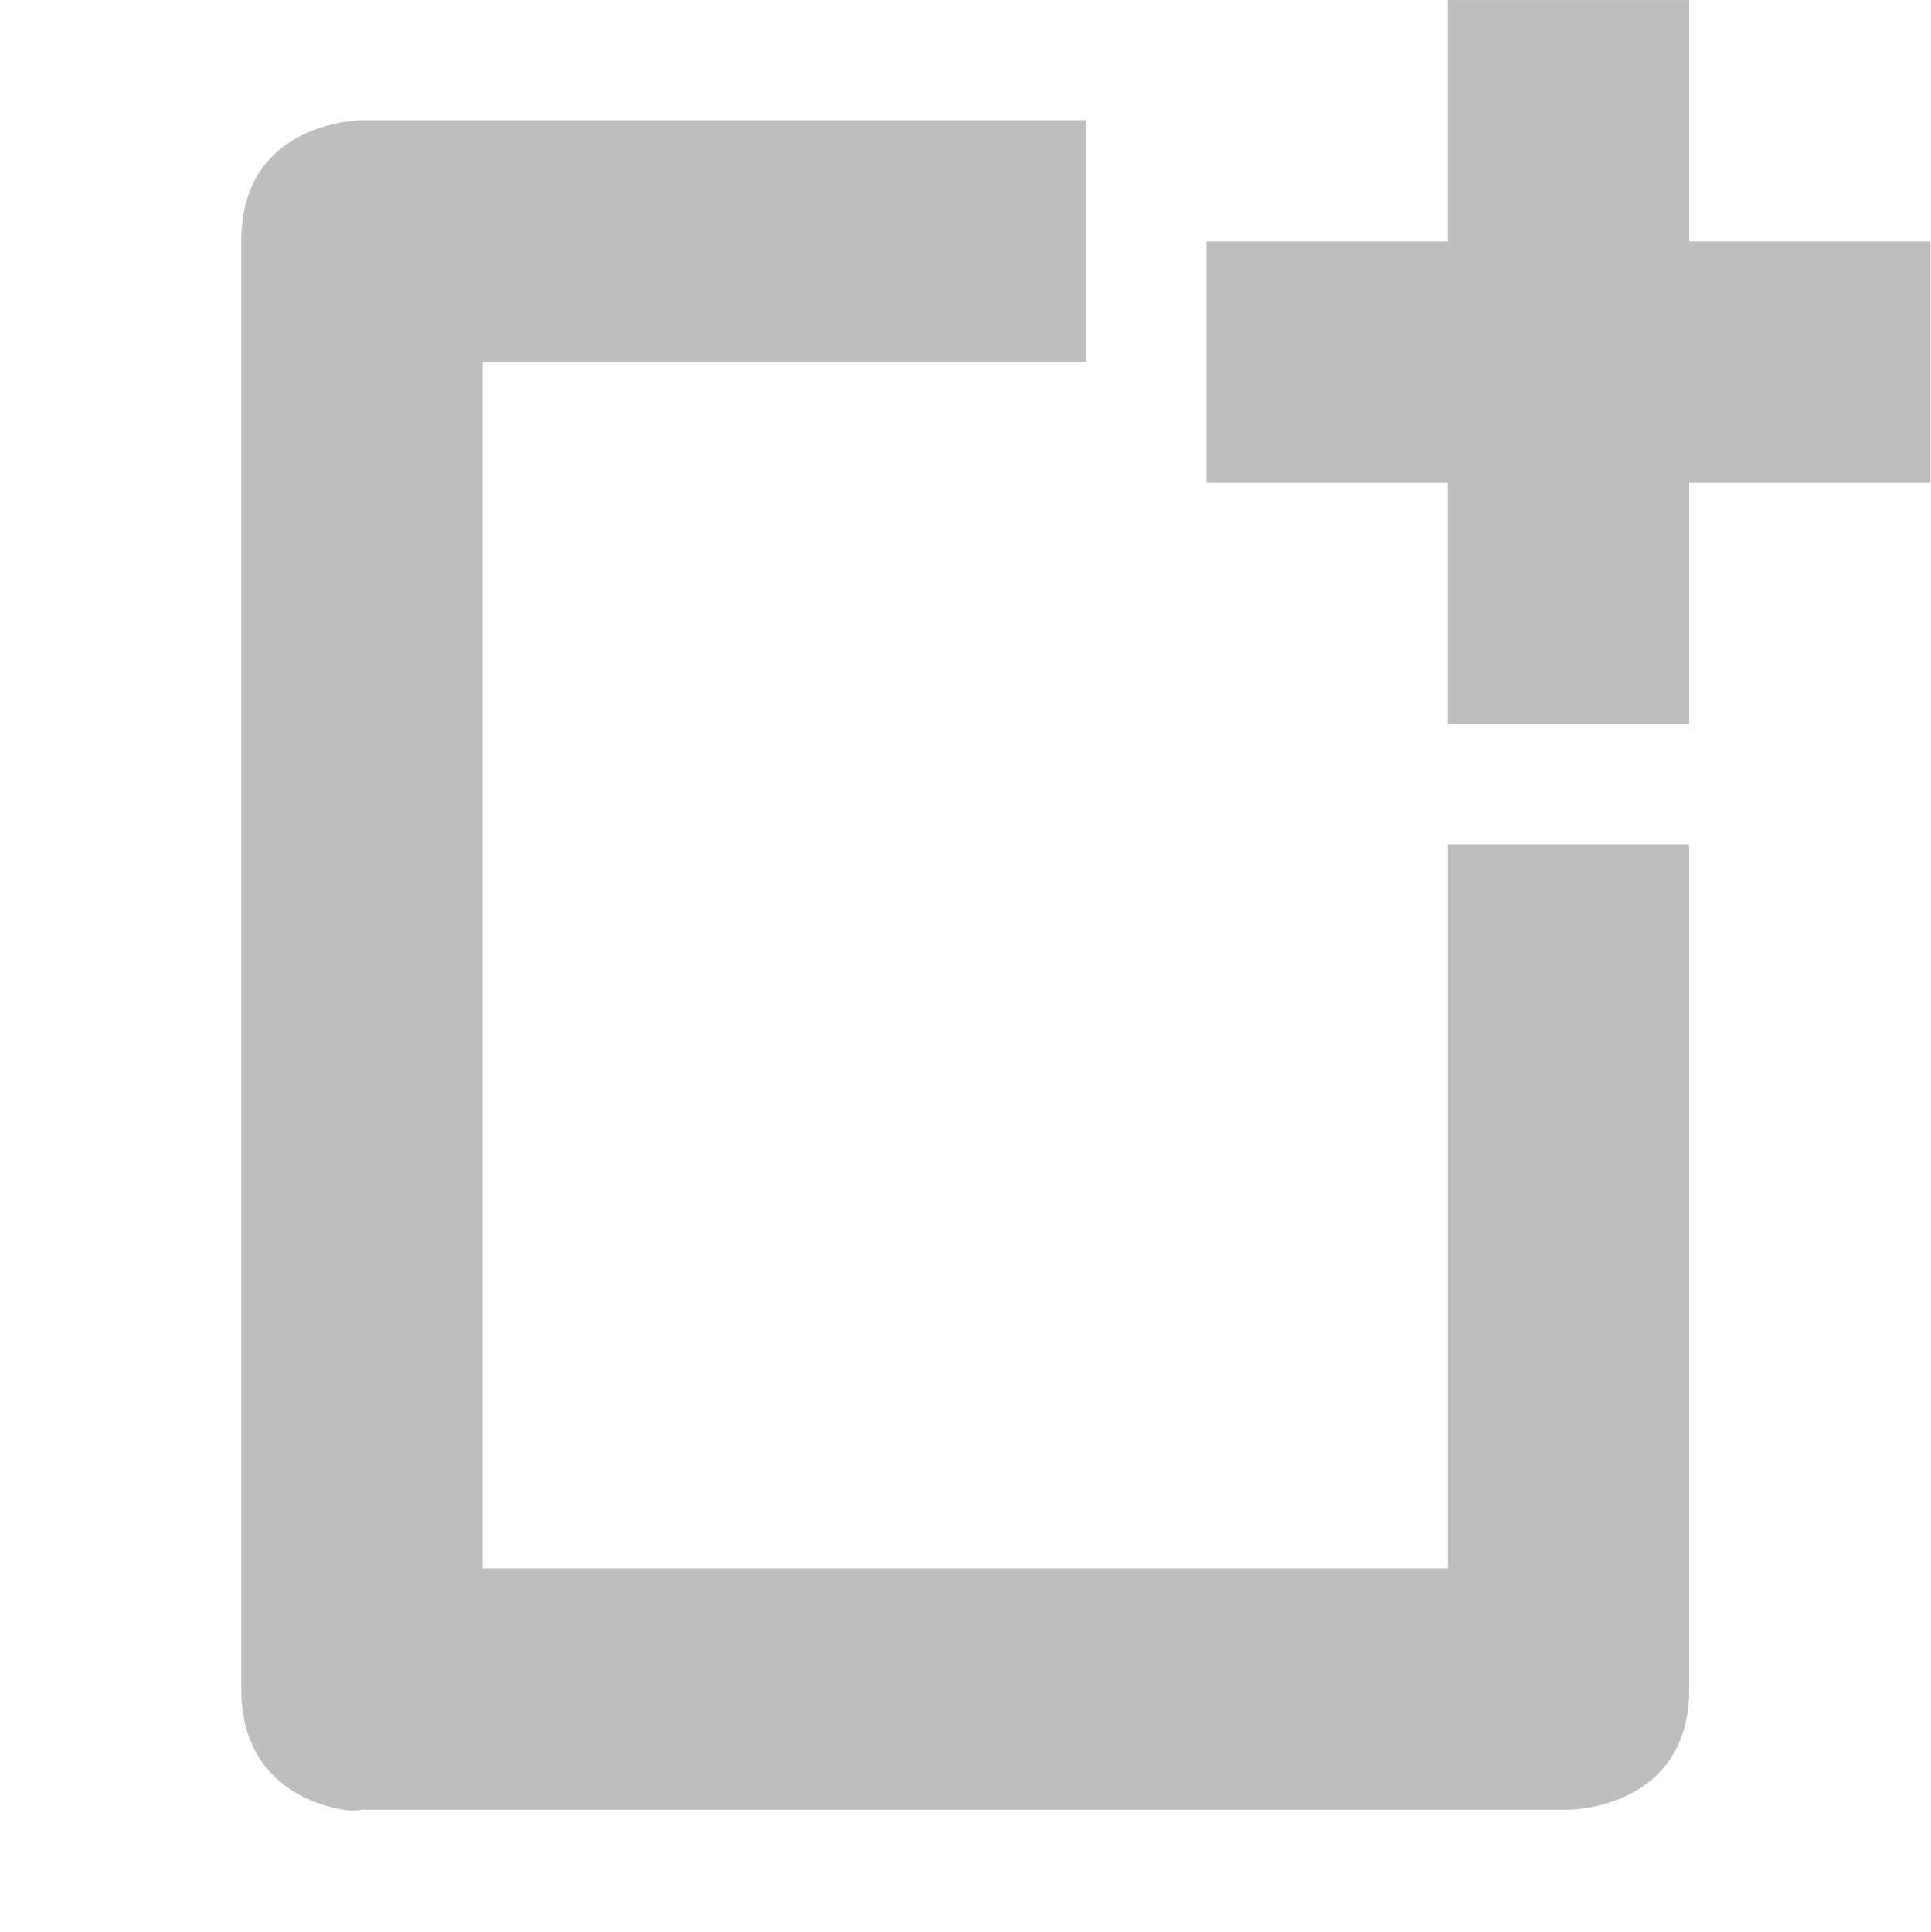
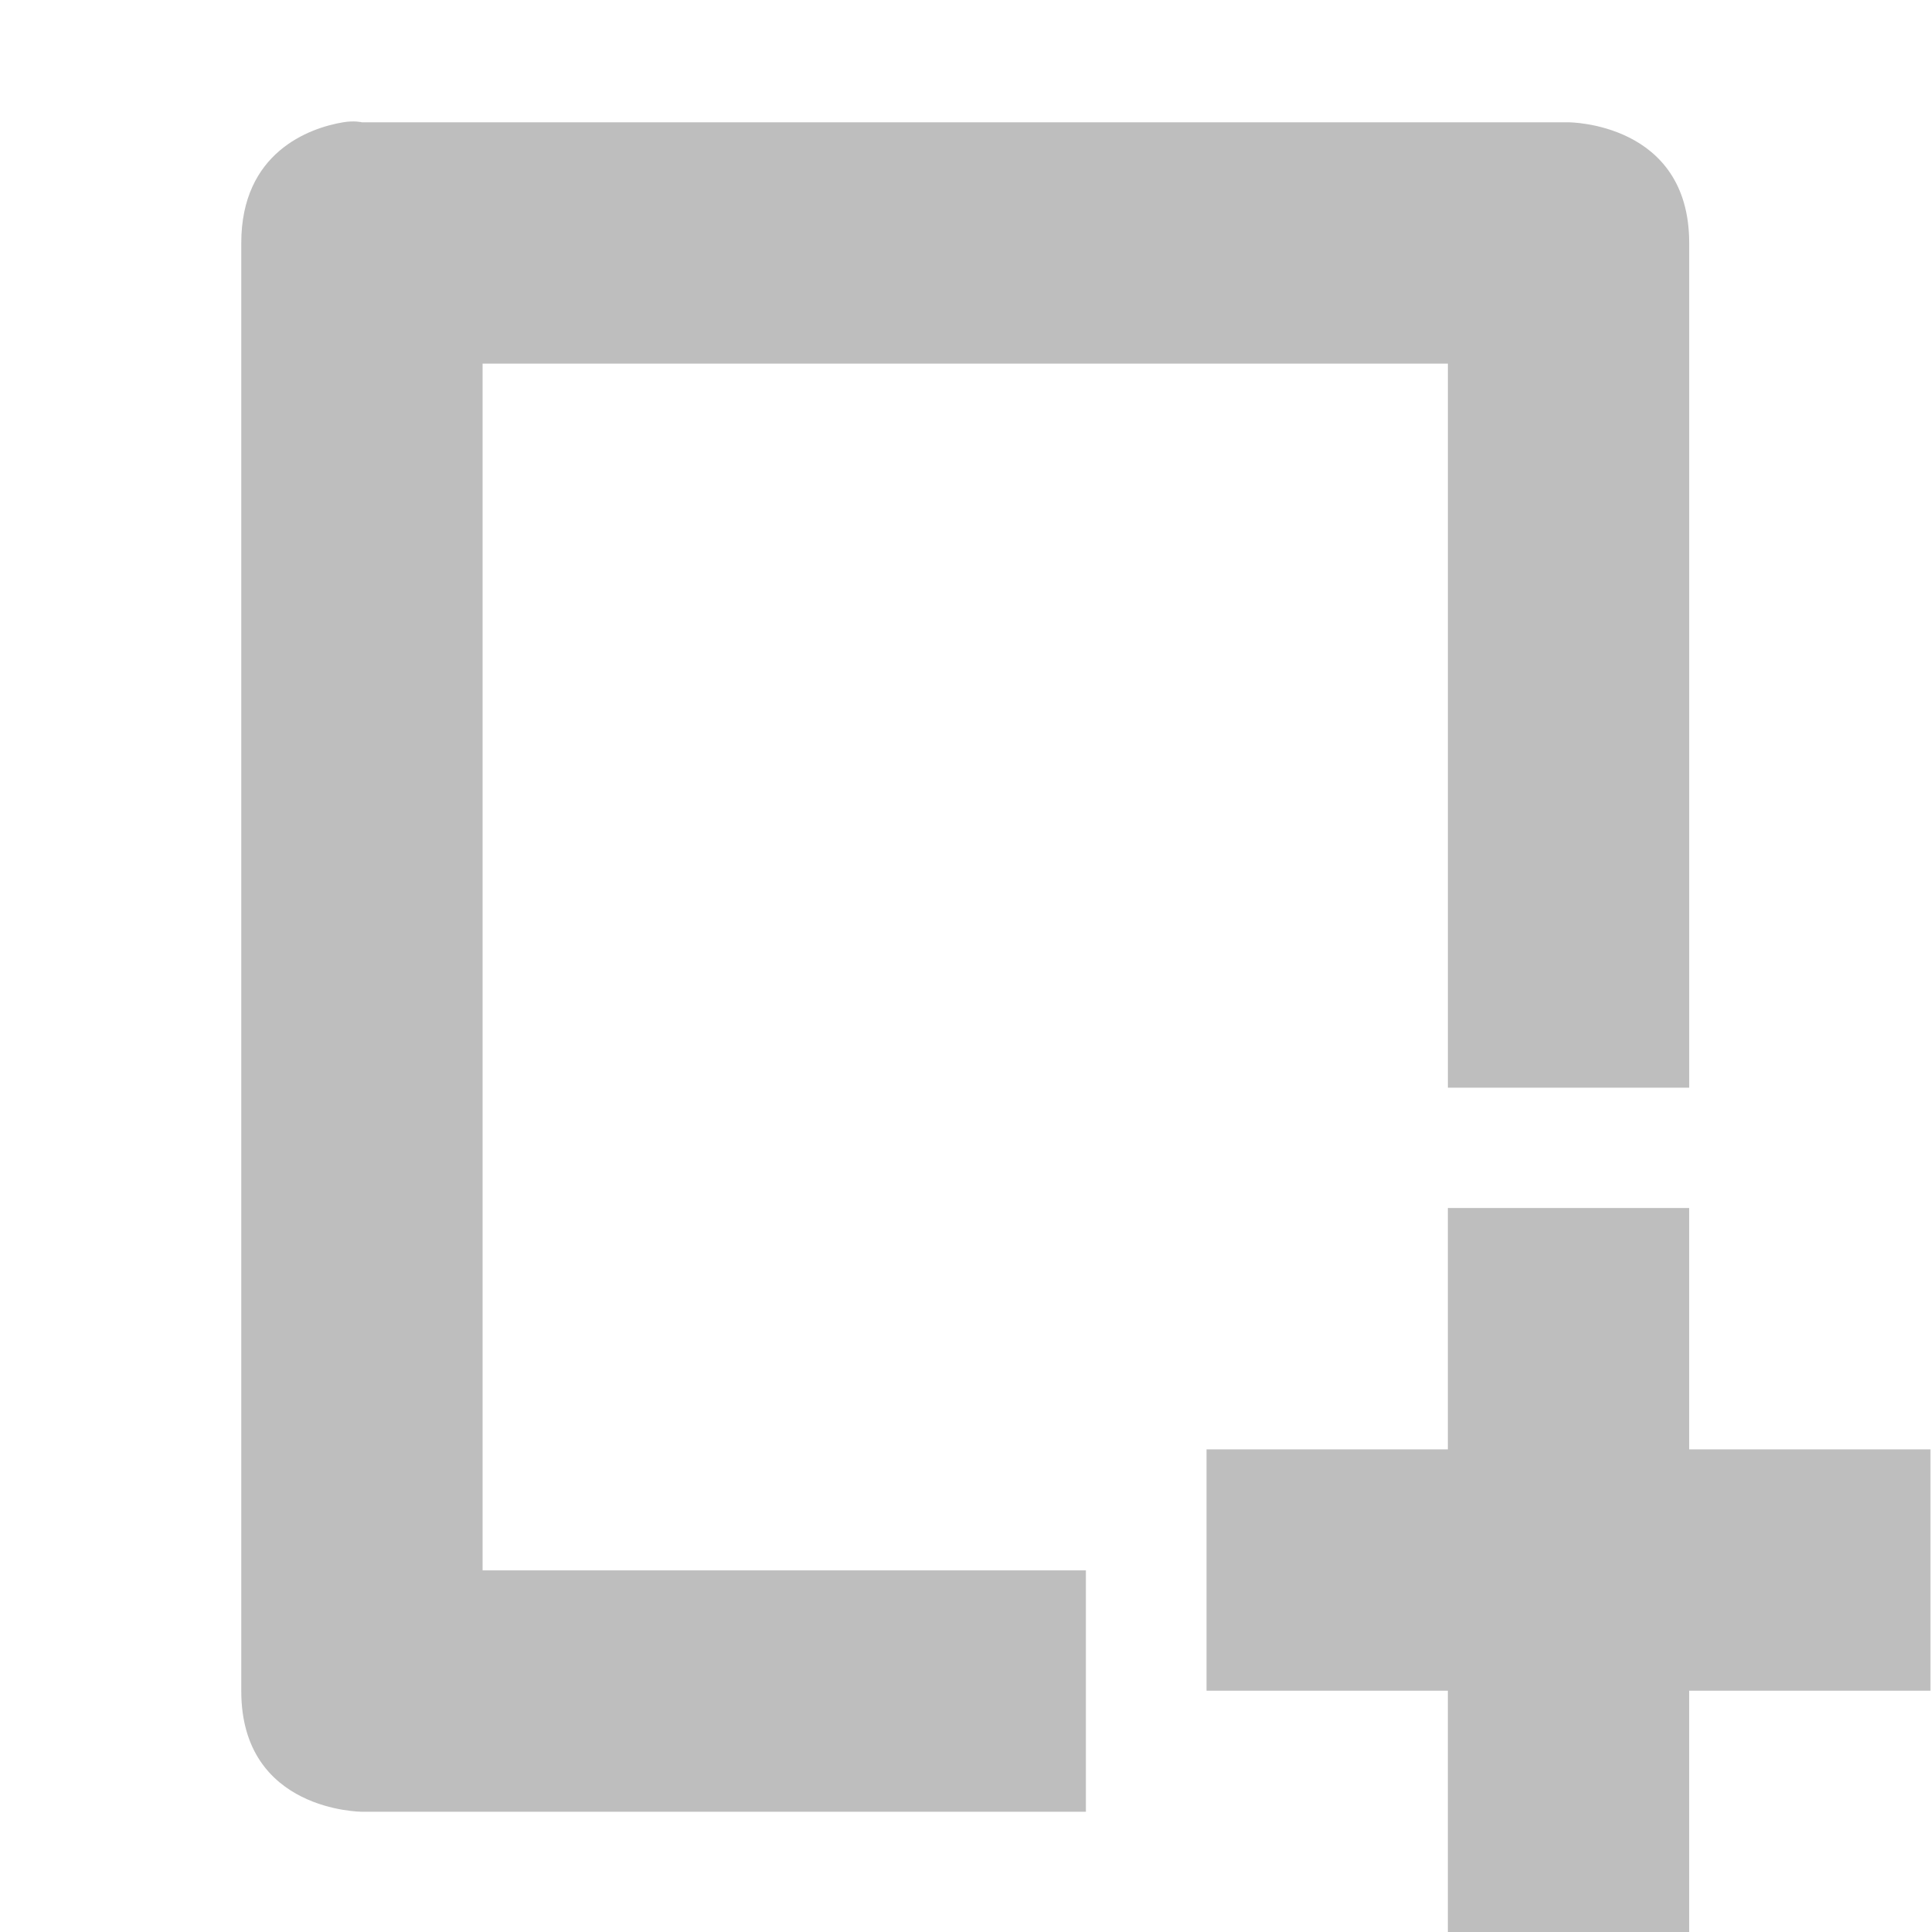
<svg xmlns="http://www.w3.org/2000/svg" xmlns:ns1="http://www.openswatchbook.org/uri/2009/osb" height="16.01" id="svg7384" style="enable-background:new" version="1.1" width="16">
  <defs id="defs7386">
    <linearGradient id="linearGradient5606" ns1:paint="solid">
      <stop id="stop5608" offset="0" style="stop-color:#000000;stop-opacity:1;" />
    </linearGradient>
    <filter color-interpolation-filters="sRGB" id="filter7554">
      <feBlend id="feBlend7556" in2="BackgroundImage" mode="darken" />
    </filter>
  </defs>
  <g id="layer9" style="display:inline" transform="translate(-445.0006,18.01345)" />
  <g id="layer10" style="display:inline;filter:url(#filter7554)" transform="translate(-445.0006,18.01345)" />
  <g id="layer1" style="display:inline" transform="translate(-204.0004,-598.9865)" />
  <g id="layer14" style="display:inline" transform="translate(-445.0006,18.01345)" />
  <g id="layer15" style="display:inline" transform="translate(-445.0006,18.01345)" />
  <g id="g71291" style="display:inline" transform="translate(-445.0006,18.01345)" />
  <g id="layer2" style="display:inline" transform="translate(-204.0004,-448.9866)" />
  <g id="g6058" style="display:inline" transform="translate(-204.0004,-448.9866)" />
  <g id="layer12" style="display:inline" transform="translate(-445.0006,18.01345)">
-     <path d="m 457,-12.013 0,-2 -2,0 0,-2 2,0 0,-2 2,0 0,2 2,0 0,2 -2,0 0,2 -2,0 z" id="rect5887" style="fill:#bebebe;fill-opacity:1;stroke:none" />
-     <g id="g9034" transform="translate(445.0006,-18.01009)">
+     <path d="m 457,-8.003 0,2 -2,0 0,2 2,0 0,2 2,0 0,-2 2,0 0,-2 -2,0 0,-2 -2,0 z" id="rect5887" style="fill:#bebebe;fill-opacity:1;stroke:none" />
+     <g id="g9034" transform="matrix(1,0,0,-1,445.0006,-2.00672)">
      <path d="M 206.844,456 C 206.562,456.047 206,456.25 206,457 l 0,9 0,3 c 0,1 1,1 1,1 l 6,0 0,-2 -5,0 0,-10 8,0 0,6 2,0 0,-7 c 0,-1 -1,-1 -1,-1 l -10,0 c 0,0 -0.062,-0.016 -0.156,0 z" id="path9036" style="color:#bebebe;fill:#bebebe;fill-opacity:1;fill-rule:nonzero;stroke:none;stroke-width:1;marker:none;visibility:visible;display:inline;overflow:visible;enable-background:accumulate" transform="matrix(1,0,0,-1,-204.0004,470.9933)" />
      <g id="g9038" transform="translate(-24.9324,-15.49484)" />
    </g>
  </g>
</svg>
